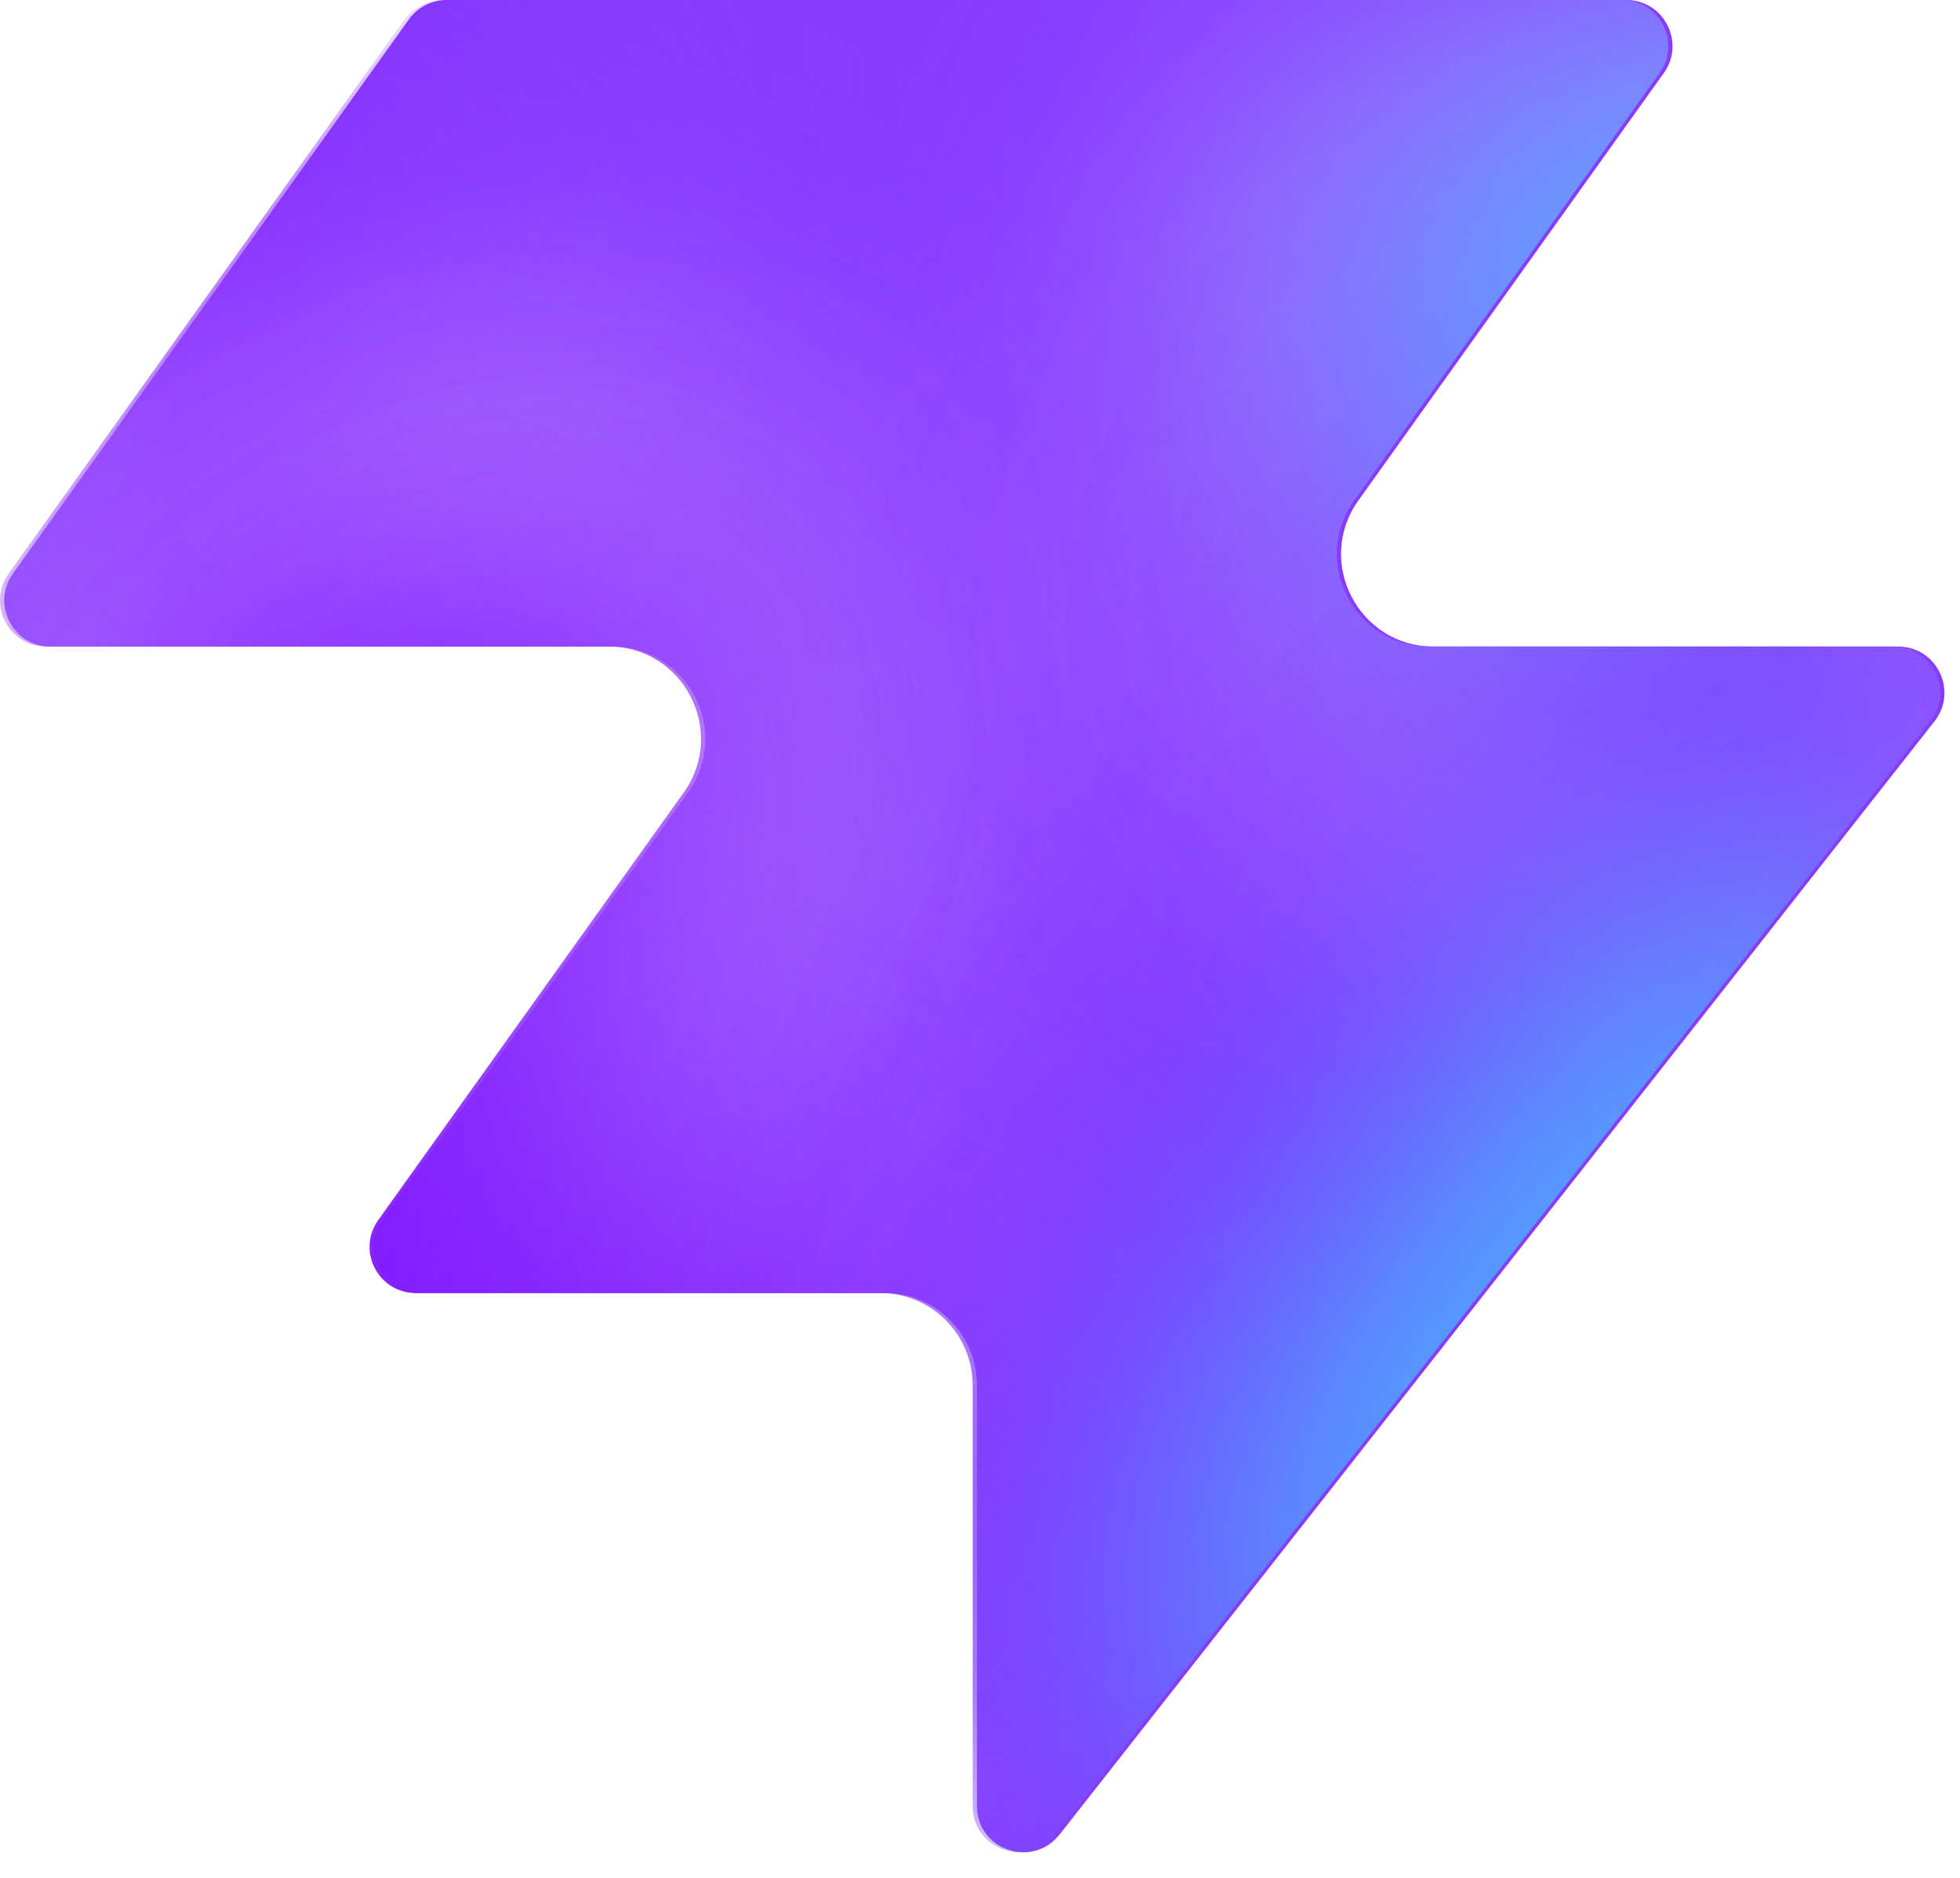
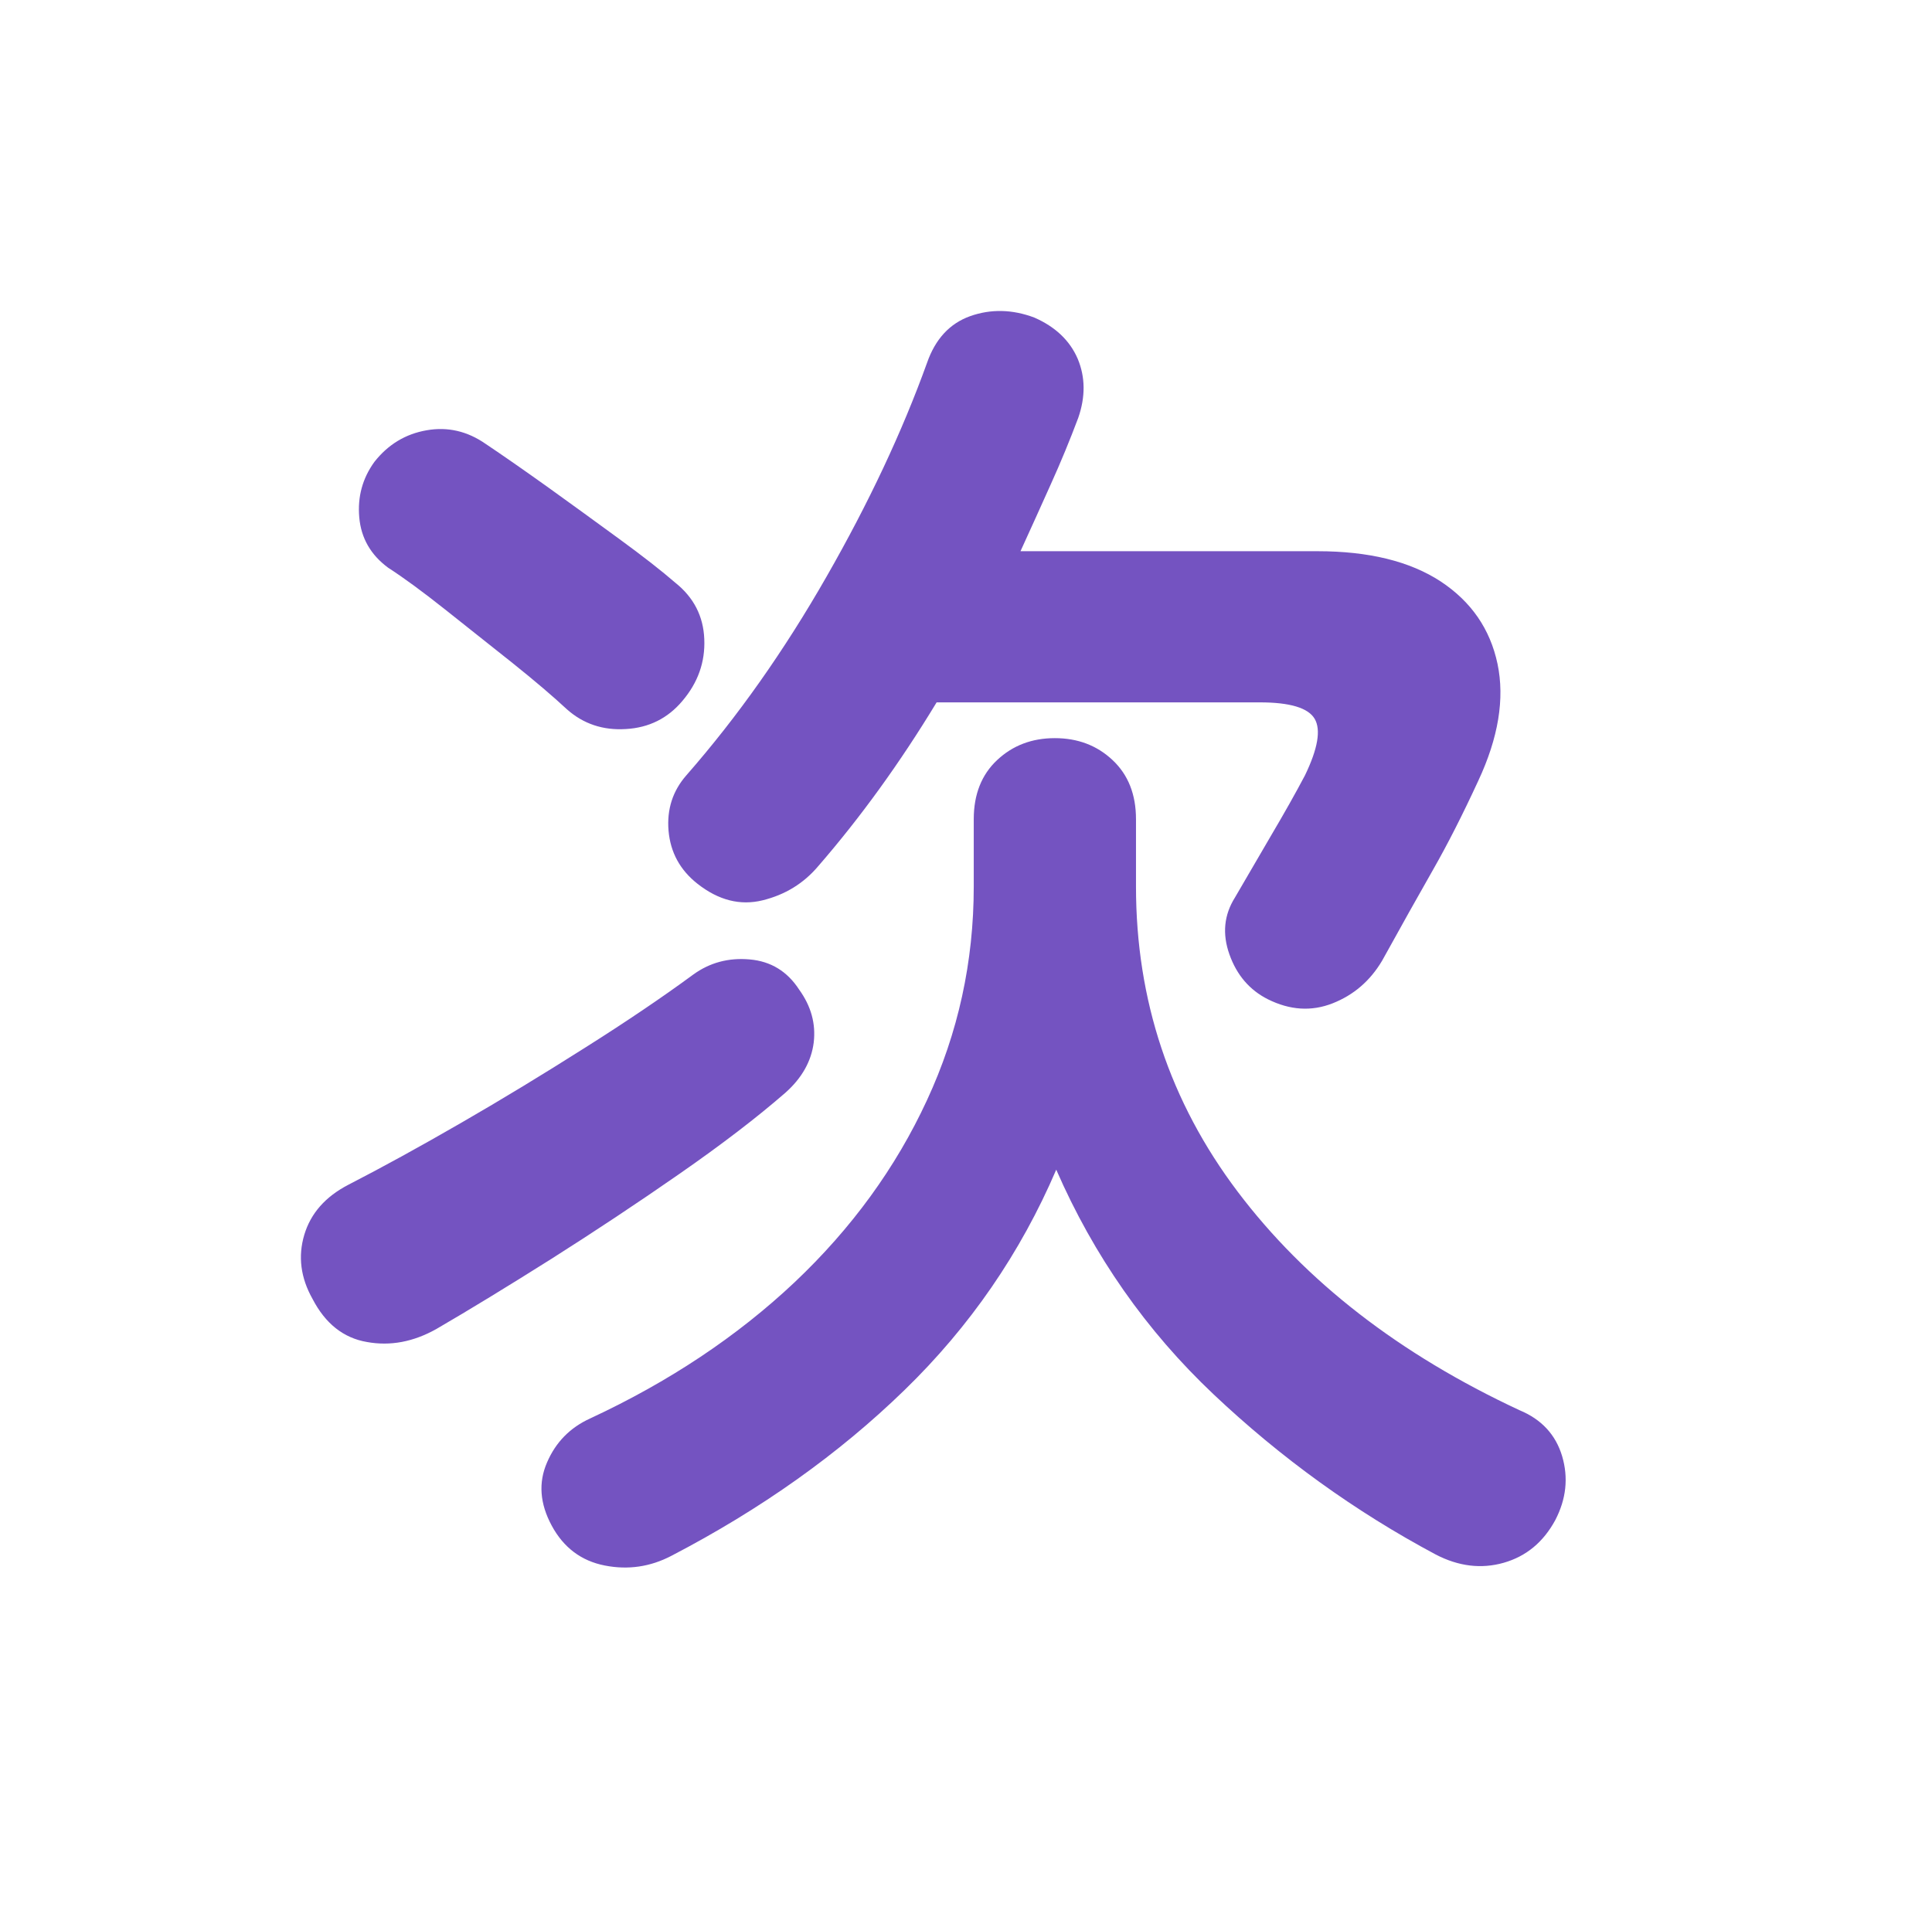
- <svg xmlns="http://www.w3.org/2000/svg" width="48" height="46" fill="none" viewBox="0 0 48 46">
-   <path fill="#863bff" d="M25.946 44.938c-.664.845-2.021.375-2.021-.698V33.937a2.26 2.26 0 0 0-2.262-2.262H10.287c-.92 0-1.456-1.04-.92-1.788l7.48-10.471c1.07-1.497 0-3.578-1.842-3.578H1.237c-.92 0-1.456-1.04-.92-1.788L10.013.474c.214-.297.556-.474.92-.474h28.894c.92 0 1.456 1.04.92 1.788l-7.48 10.471c-1.07 1.498 0 3.579 1.842 3.579h11.377c.943 0 1.473 1.088.89 1.83L25.947 44.94z" style="fill:#863bff;fill:color(display-p3 .525 .23 1);fill-opacity:1" />
-   <mask id="a" width="48" height="46" x="0" y="0" maskUnits="userSpaceOnUse" style="mask-type:alpha">
-     <path fill="#000" d="M25.842 44.938c-.664.844-2.021.375-2.021-.698V33.937a2.26 2.26 0 0 0-2.262-2.262H10.183c-.92 0-1.456-1.04-.92-1.788l7.48-10.471c1.07-1.498 0-3.579-1.842-3.579H1.133c-.92 0-1.456-1.04-.92-1.787L9.91.473c.214-.297.556-.474.92-.474h28.894c.92 0 1.456 1.04.92 1.788l-7.48 10.471c-1.07 1.498 0 3.578 1.842 3.578h11.377c.943 0 1.473 1.088.89 1.832L25.843 44.94z" style="fill:#000;fill-opacity:1" />
-   </mask>
-   <g mask="url(#a)">
-     <g filter="url(#b)">
-       <ellipse cx="5.508" cy="14.704" fill="#ede6ff" rx="5.508" ry="14.704" style="fill:#ede6ff;fill:color(display-p3 .927 .903 1);fill-opacity:1" transform="matrix(.00324 1 1 -.00324 -4.47 31.516)" />
-     </g>
-     <g filter="url(#c)">
-       <ellipse cx="10.399" cy="29.851" fill="#ede6ff" rx="10.399" ry="29.851" style="fill:#ede6ff;fill:color(display-p3 .927 .903 1);fill-opacity:1" transform="matrix(.00324 1 1 -.00324 -39.328 7.883)" />
-     </g>
-     <g filter="url(#d)">
-       <ellipse cx="5.508" cy="30.487" fill="#7e14ff" rx="5.508" ry="30.487" style="fill:#7e14ff;fill:color(display-p3 .492 .077 1);fill-opacity:1" transform="rotate(89.814 -25.913 -14.639)scale(1 -1)" />
-     </g>
-     <g filter="url(#e)">
-       <ellipse cx="5.508" cy="30.599" fill="#7e14ff" rx="5.508" ry="30.599" style="fill:#7e14ff;fill:color(display-p3 .492 .077 1);fill-opacity:1" transform="rotate(89.814 -32.644 -3.334)scale(1 -1)" />
-     </g>
-     <g filter="url(#f)">
-       <ellipse cx="5.508" cy="30.599" fill="#7e14ff" rx="5.508" ry="30.599" style="fill:#7e14ff;fill:color(display-p3 .492 .077 1);fill-opacity:1" transform="matrix(.00324 1 1 -.00324 -34.34 30.47)" />
-     </g>
-     <g filter="url(#g)">
-       <ellipse cx="14.072" cy="22.078" fill="#ede6ff" rx="14.072" ry="22.078" style="fill:#ede6ff;fill:color(display-p3 .927 .903 1);fill-opacity:1" transform="rotate(93.35 24.506 48.493)scale(-1 1)" />
-     </g>
-     <g filter="url(#h)">
-       <ellipse cx="3.47" cy="21.501" fill="#7e14ff" rx="3.47" ry="21.501" style="fill:#7e14ff;fill:color(display-p3 .492 .077 1);fill-opacity:1" transform="rotate(89.009 28.708 47.59)scale(-1 1)" />
-     </g>
-     <g filter="url(#i)">
-       <ellipse cx="3.47" cy="21.501" fill="#7e14ff" rx="3.47" ry="21.501" style="fill:#7e14ff;fill:color(display-p3 .492 .077 1);fill-opacity:1" transform="rotate(89.009 28.708 47.59)scale(-1 1)" />
-     </g>
-     <g filter="url(#j)">
-       <ellipse cx=".387" cy="8.972" fill="#7e14ff" rx="4.407" ry="29.108" style="fill:#7e14ff;fill:color(display-p3 .492 .077 1);fill-opacity:1" transform="rotate(39.51 .387 8.972)" />
-     </g>
-     <g filter="url(#k)">
-       <ellipse cx="47.523" cy="-6.092" fill="#7e14ff" rx="4.407" ry="29.108" style="fill:#7e14ff;fill:color(display-p3 .492 .077 1);fill-opacity:1" transform="rotate(37.892 47.523 -6.092)" />
-     </g>
-     <g filter="url(#l)">
-       <ellipse cx="41.412" cy="6.333" fill="#47bfff" rx="5.971" ry="9.665" style="fill:#47bfff;fill:color(display-p3 .28 .748 1);fill-opacity:1" transform="rotate(37.892 41.412 6.333)" />
-     </g>
-     <g filter="url(#m)">
-       <ellipse cx="-1.879" cy="38.332" fill="#7e14ff" rx="4.407" ry="29.108" style="fill:#7e14ff;fill:color(display-p3 .492 .077 1);fill-opacity:1" transform="rotate(37.892 -1.88 38.332)" />
-     </g>
-     <g filter="url(#n)">
-       <ellipse cx="-1.879" cy="38.332" fill="#7e14ff" rx="4.407" ry="29.108" style="fill:#7e14ff;fill:color(display-p3 .492 .077 1);fill-opacity:1" transform="rotate(37.892 -1.88 38.332)" />
-     </g>
-     <g filter="url(#o)">
-       <ellipse cx="35.651" cy="29.907" fill="#7e14ff" rx="4.407" ry="29.108" style="fill:#7e14ff;fill:color(display-p3 .492 .077 1);fill-opacity:1" transform="rotate(37.892 35.651 29.907)" />
-     </g>
-     <g filter="url(#p)">
-       <ellipse cx="38.418" cy="32.4" fill="#47bfff" rx="5.971" ry="15.297" style="fill:#47bfff;fill:color(display-p3 .28 .748 1);fill-opacity:1" transform="rotate(37.892 38.418 32.4)" />
+ <svg xmlns="http://www.w3.org/2000/svg" viewBox="0.227 15.812 46.001 45.712" data-asc="1.16" width="46.001" height="45.712">
+   <g fill="#7453c1">
+     <g transform="translate(0, 0)">
+       <circle cx="23.228" cy="38.668" r="22.709" style="fill: rgb(255, 255, 255);" transform="matrix(1.012876, 0, 0, 1.002146, -0.299082, -0.034248)" />
+       <path d="M 16.211 52.865 C 15.709 53.127 15.181 53.204 14.627 53.095 C 14.069 52.986 13.646 52.669 13.364 52.146 C 13.08 51.621 13.043 51.12 13.252 50.64 C 13.458 50.16 13.8 49.81 14.28 49.592 C 16.156 48.719 17.778 47.639 19.144 46.352 C 20.506 45.064 21.557 43.618 22.299 42.012 C 23.042 40.41 23.412 38.714 23.412 36.925 L 23.412 35.321 C 23.412 34.732 23.597 34.262 23.968 33.914 C 24.339 33.565 24.797 33.391 25.342 33.391 C 25.889 33.391 26.347 33.565 26.718 33.914 C 27.089 34.262 27.275 34.732 27.275 35.321 L 27.275 36.925 C 27.275 39.631 28.082 42.054 29.696 44.192 C 31.311 46.33 33.548 48.064 36.406 49.396 C 36.93 49.613 37.268 49.979 37.421 50.489 C 37.574 51.004 37.519 51.512 37.258 52.014 C 36.974 52.538 36.566 52.876 36.032 53.029 C 35.497 53.182 34.955 53.116 34.41 52.832 C 32.49 51.807 30.726 50.534 29.12 49.016 C 27.518 47.502 26.271 45.719 25.376 43.668 C 24.525 45.654 23.321 47.404 21.762 48.918 C 20.2 50.437 18.349 51.753 16.211 52.865 M 30.416 39.61 C 29.981 39.391 29.675 39.035 29.5 38.542 C 29.326 38.053 29.37 37.602 29.631 37.187 C 29.871 36.772 30.155 36.286 30.482 35.727 C 30.809 35.173 31.082 34.688 31.3 34.274 C 31.605 33.641 31.682 33.194 31.53 32.932 C 31.377 32.67 30.941 32.539 30.22 32.539 L 22.528 32.539 C 21.655 33.98 20.717 35.277 19.713 36.435 C 19.364 36.85 18.921 37.121 18.385 37.253 C 17.852 37.384 17.335 37.253 16.834 36.859 C 16.419 36.532 16.19 36.112 16.145 35.596 C 16.102 35.086 16.245 34.645 16.571 34.274 C 17.794 32.877 18.905 31.299 19.909 29.541 C 20.913 27.787 21.709 26.091 22.299 24.455 C 22.496 23.888 22.838 23.516 23.327 23.341 C 23.819 23.167 24.329 23.178 24.852 23.374 C 25.353 23.593 25.699 23.92 25.887 24.356 C 26.07 24.793 26.074 25.262 25.9 25.763 C 25.703 26.288 25.486 26.816 25.245 27.348 C 25.005 27.884 24.765 28.414 24.525 28.939 L 31.596 28.939 C 32.816 28.939 33.794 29.178 34.528 29.658 C 35.257 30.139 35.708 30.794 35.883 31.622 C 36.057 32.452 35.904 33.38 35.425 34.406 C 35.053 35.212 34.693 35.921 34.344 36.532 C 33.995 37.144 33.592 37.864 33.134 38.693 C 32.849 39.173 32.456 39.51 31.955 39.707 C 31.453 39.904 30.941 39.871 30.416 39.61 M 10.614 47.464 C 10.068 47.77 9.519 47.873 8.964 47.772 C 8.406 47.677 7.973 47.334 7.668 46.745 C 7.385 46.243 7.319 45.734 7.472 45.219 C 7.625 44.709 7.973 44.312 8.52 44.028 C 9.327 43.613 10.221 43.122 11.203 42.555 C 12.186 41.988 13.167 41.391 14.149 40.768 C 15.131 40.148 15.994 39.565 16.735 39.02 C 17.128 38.736 17.575 38.616 18.077 38.661 C 18.579 38.704 18.972 38.944 19.255 39.38 C 19.539 39.773 19.654 40.191 19.602 40.637 C 19.546 41.086 19.32 41.486 18.928 41.835 C 18.251 42.424 17.411 43.068 16.408 43.765 C 15.404 44.464 14.384 45.14 13.351 45.795 C 12.312 46.45 11.4 47.007 10.614 47.464 M 13.724 32.703 C 13.396 32.398 12.966 32.031 12.433 31.604 C 11.897 31.179 11.361 30.754 10.824 30.326 C 10.291 29.903 9.84 29.572 9.468 29.332 C 9.054 29.026 8.825 28.628 8.781 28.134 C 8.738 27.644 8.857 27.204 9.142 26.811 C 9.468 26.397 9.883 26.146 10.386 26.059 C 10.887 25.971 11.356 26.08 11.793 26.385 C 12.186 26.648 12.672 26.986 13.252 27.4 C 13.828 27.814 14.4 28.229 14.967 28.644 C 15.535 29.059 15.982 29.408 16.309 29.692 C 16.745 30.041 16.975 30.488 16.996 31.033 C 17.019 31.579 16.845 32.07 16.473 32.507 C 16.124 32.921 15.676 33.143 15.131 33.174 C 14.586 33.209 14.116 33.052 13.724 32.703 Z" style="" />
    </g>
  </g>
-   <defs>
-     <filter id="b" width="60.045" height="41.654" x="-19.77" y="16.149" color-interpolation-filters="sRGB" filterUnits="userSpaceOnUse">
-       <feFlood flood-opacity="0" result="BackgroundImageFix" />
-       <feBlend in="SourceGraphic" in2="BackgroundImageFix" result="shape" />
-       <feGaussianBlur result="effect1_foregroundBlur_2002_17158" stdDeviation="7.659" />
-     </filter>
-     <filter id="c" width="90.34" height="51.437" x="-54.613" y="-7.533" color-interpolation-filters="sRGB" filterUnits="userSpaceOnUse">
-       <feFlood flood-opacity="0" result="BackgroundImageFix" />
-       <feBlend in="SourceGraphic" in2="BackgroundImageFix" result="shape" />
-       <feGaussianBlur result="effect1_foregroundBlur_2002_17158" stdDeviation="7.659" />
-     </filter>
-     <filter id="d" width="79.355" height="29.4" x="-49.64" y="2.03" color-interpolation-filters="sRGB" filterUnits="userSpaceOnUse">
-       <feFlood flood-opacity="0" result="BackgroundImageFix" />
-       <feBlend in="SourceGraphic" in2="BackgroundImageFix" result="shape" />
-       <feGaussianBlur result="effect1_foregroundBlur_2002_17158" stdDeviation="4.596" />
-     </filter>
-     <filter id="e" width="79.579" height="29.4" x="-45.045" y="20.029" color-interpolation-filters="sRGB" filterUnits="userSpaceOnUse">
-       <feFlood flood-opacity="0" result="BackgroundImageFix" />
-       <feBlend in="SourceGraphic" in2="BackgroundImageFix" result="shape" />
-       <feGaussianBlur result="effect1_foregroundBlur_2002_17158" stdDeviation="4.596" />
-     </filter>
-     <filter id="f" width="79.579" height="29.4" x="-43.513" y="21.178" color-interpolation-filters="sRGB" filterUnits="userSpaceOnUse">
-       <feFlood flood-opacity="0" result="BackgroundImageFix" />
-       <feBlend in="SourceGraphic" in2="BackgroundImageFix" result="shape" />
-       <feGaussianBlur result="effect1_foregroundBlur_2002_17158" stdDeviation="4.596" />
-     </filter>
-     <filter id="g" width="74.749" height="58.852" x="15.756" y="-17.901" color-interpolation-filters="sRGB" filterUnits="userSpaceOnUse">
-       <feFlood flood-opacity="0" result="BackgroundImageFix" />
-       <feBlend in="SourceGraphic" in2="BackgroundImageFix" result="shape" />
-       <feGaussianBlur result="effect1_foregroundBlur_2002_17158" stdDeviation="7.659" />
-     </filter>
-     <filter id="h" width="61.377" height="25.362" x="23.548" y="2.284" color-interpolation-filters="sRGB" filterUnits="userSpaceOnUse">
-       <feFlood flood-opacity="0" result="BackgroundImageFix" />
-       <feBlend in="SourceGraphic" in2="BackgroundImageFix" result="shape" />
-       <feGaussianBlur result="effect1_foregroundBlur_2002_17158" stdDeviation="4.596" />
-     </filter>
-     <filter id="i" width="61.377" height="25.362" x="23.548" y="2.284" color-interpolation-filters="sRGB" filterUnits="userSpaceOnUse">
-       <feFlood flood-opacity="0" result="BackgroundImageFix" />
-       <feBlend in="SourceGraphic" in2="BackgroundImageFix" result="shape" />
-       <feGaussianBlur result="effect1_foregroundBlur_2002_17158" stdDeviation="4.596" />
-     </filter>
-     <filter id="j" width="56.045" height="63.649" x="-27.636" y="-22.853" color-interpolation-filters="sRGB" filterUnits="userSpaceOnUse">
-       <feFlood flood-opacity="0" result="BackgroundImageFix" />
-       <feBlend in="SourceGraphic" in2="BackgroundImageFix" result="shape" />
-       <feGaussianBlur result="effect1_foregroundBlur_2002_17158" stdDeviation="4.596" />
-     </filter>
-     <filter id="k" width="54.814" height="64.646" x="20.116" y="-38.415" color-interpolation-filters="sRGB" filterUnits="userSpaceOnUse">
-       <feFlood flood-opacity="0" result="BackgroundImageFix" />
-       <feBlend in="SourceGraphic" in2="BackgroundImageFix" result="shape" />
-       <feGaussianBlur result="effect1_foregroundBlur_2002_17158" stdDeviation="4.596" />
-     </filter>
-     <filter id="l" width="33.541" height="35.313" x="24.641" y="-11.323" color-interpolation-filters="sRGB" filterUnits="userSpaceOnUse">
-       <feFlood flood-opacity="0" result="BackgroundImageFix" />
-       <feBlend in="SourceGraphic" in2="BackgroundImageFix" result="shape" />
-       <feGaussianBlur result="effect1_foregroundBlur_2002_17158" stdDeviation="4.596" />
-     </filter>
-     <filter id="m" width="54.814" height="64.646" x="-29.286" y="6.009" color-interpolation-filters="sRGB" filterUnits="userSpaceOnUse">
-       <feFlood flood-opacity="0" result="BackgroundImageFix" />
-       <feBlend in="SourceGraphic" in2="BackgroundImageFix" result="shape" />
-       <feGaussianBlur result="effect1_foregroundBlur_2002_17158" stdDeviation="4.596" />
-     </filter>
-     <filter id="n" width="54.814" height="64.646" x="-29.286" y="6.009" color-interpolation-filters="sRGB" filterUnits="userSpaceOnUse">
-       <feFlood flood-opacity="0" result="BackgroundImageFix" />
-       <feBlend in="SourceGraphic" in2="BackgroundImageFix" result="shape" />
-       <feGaussianBlur result="effect1_foregroundBlur_2002_17158" stdDeviation="4.596" />
-     </filter>
-     <filter id="o" width="54.814" height="64.646" x="8.244" y="-2.416" color-interpolation-filters="sRGB" filterUnits="userSpaceOnUse">
-       <feFlood flood-opacity="0" result="BackgroundImageFix" />
-       <feBlend in="SourceGraphic" in2="BackgroundImageFix" result="shape" />
-       <feGaussianBlur result="effect1_foregroundBlur_2002_17158" stdDeviation="4.596" />
-     </filter>
-     <filter id="p" width="39.409" height="43.623" x="18.713" y="10.588" color-interpolation-filters="sRGB" filterUnits="userSpaceOnUse">
-       <feFlood flood-opacity="0" result="BackgroundImageFix" />
-       <feBlend in="SourceGraphic" in2="BackgroundImageFix" result="shape" />
-       <feGaussianBlur result="effect1_foregroundBlur_2002_17158" stdDeviation="4.596" />
-     </filter>
-   </defs>
</svg>
